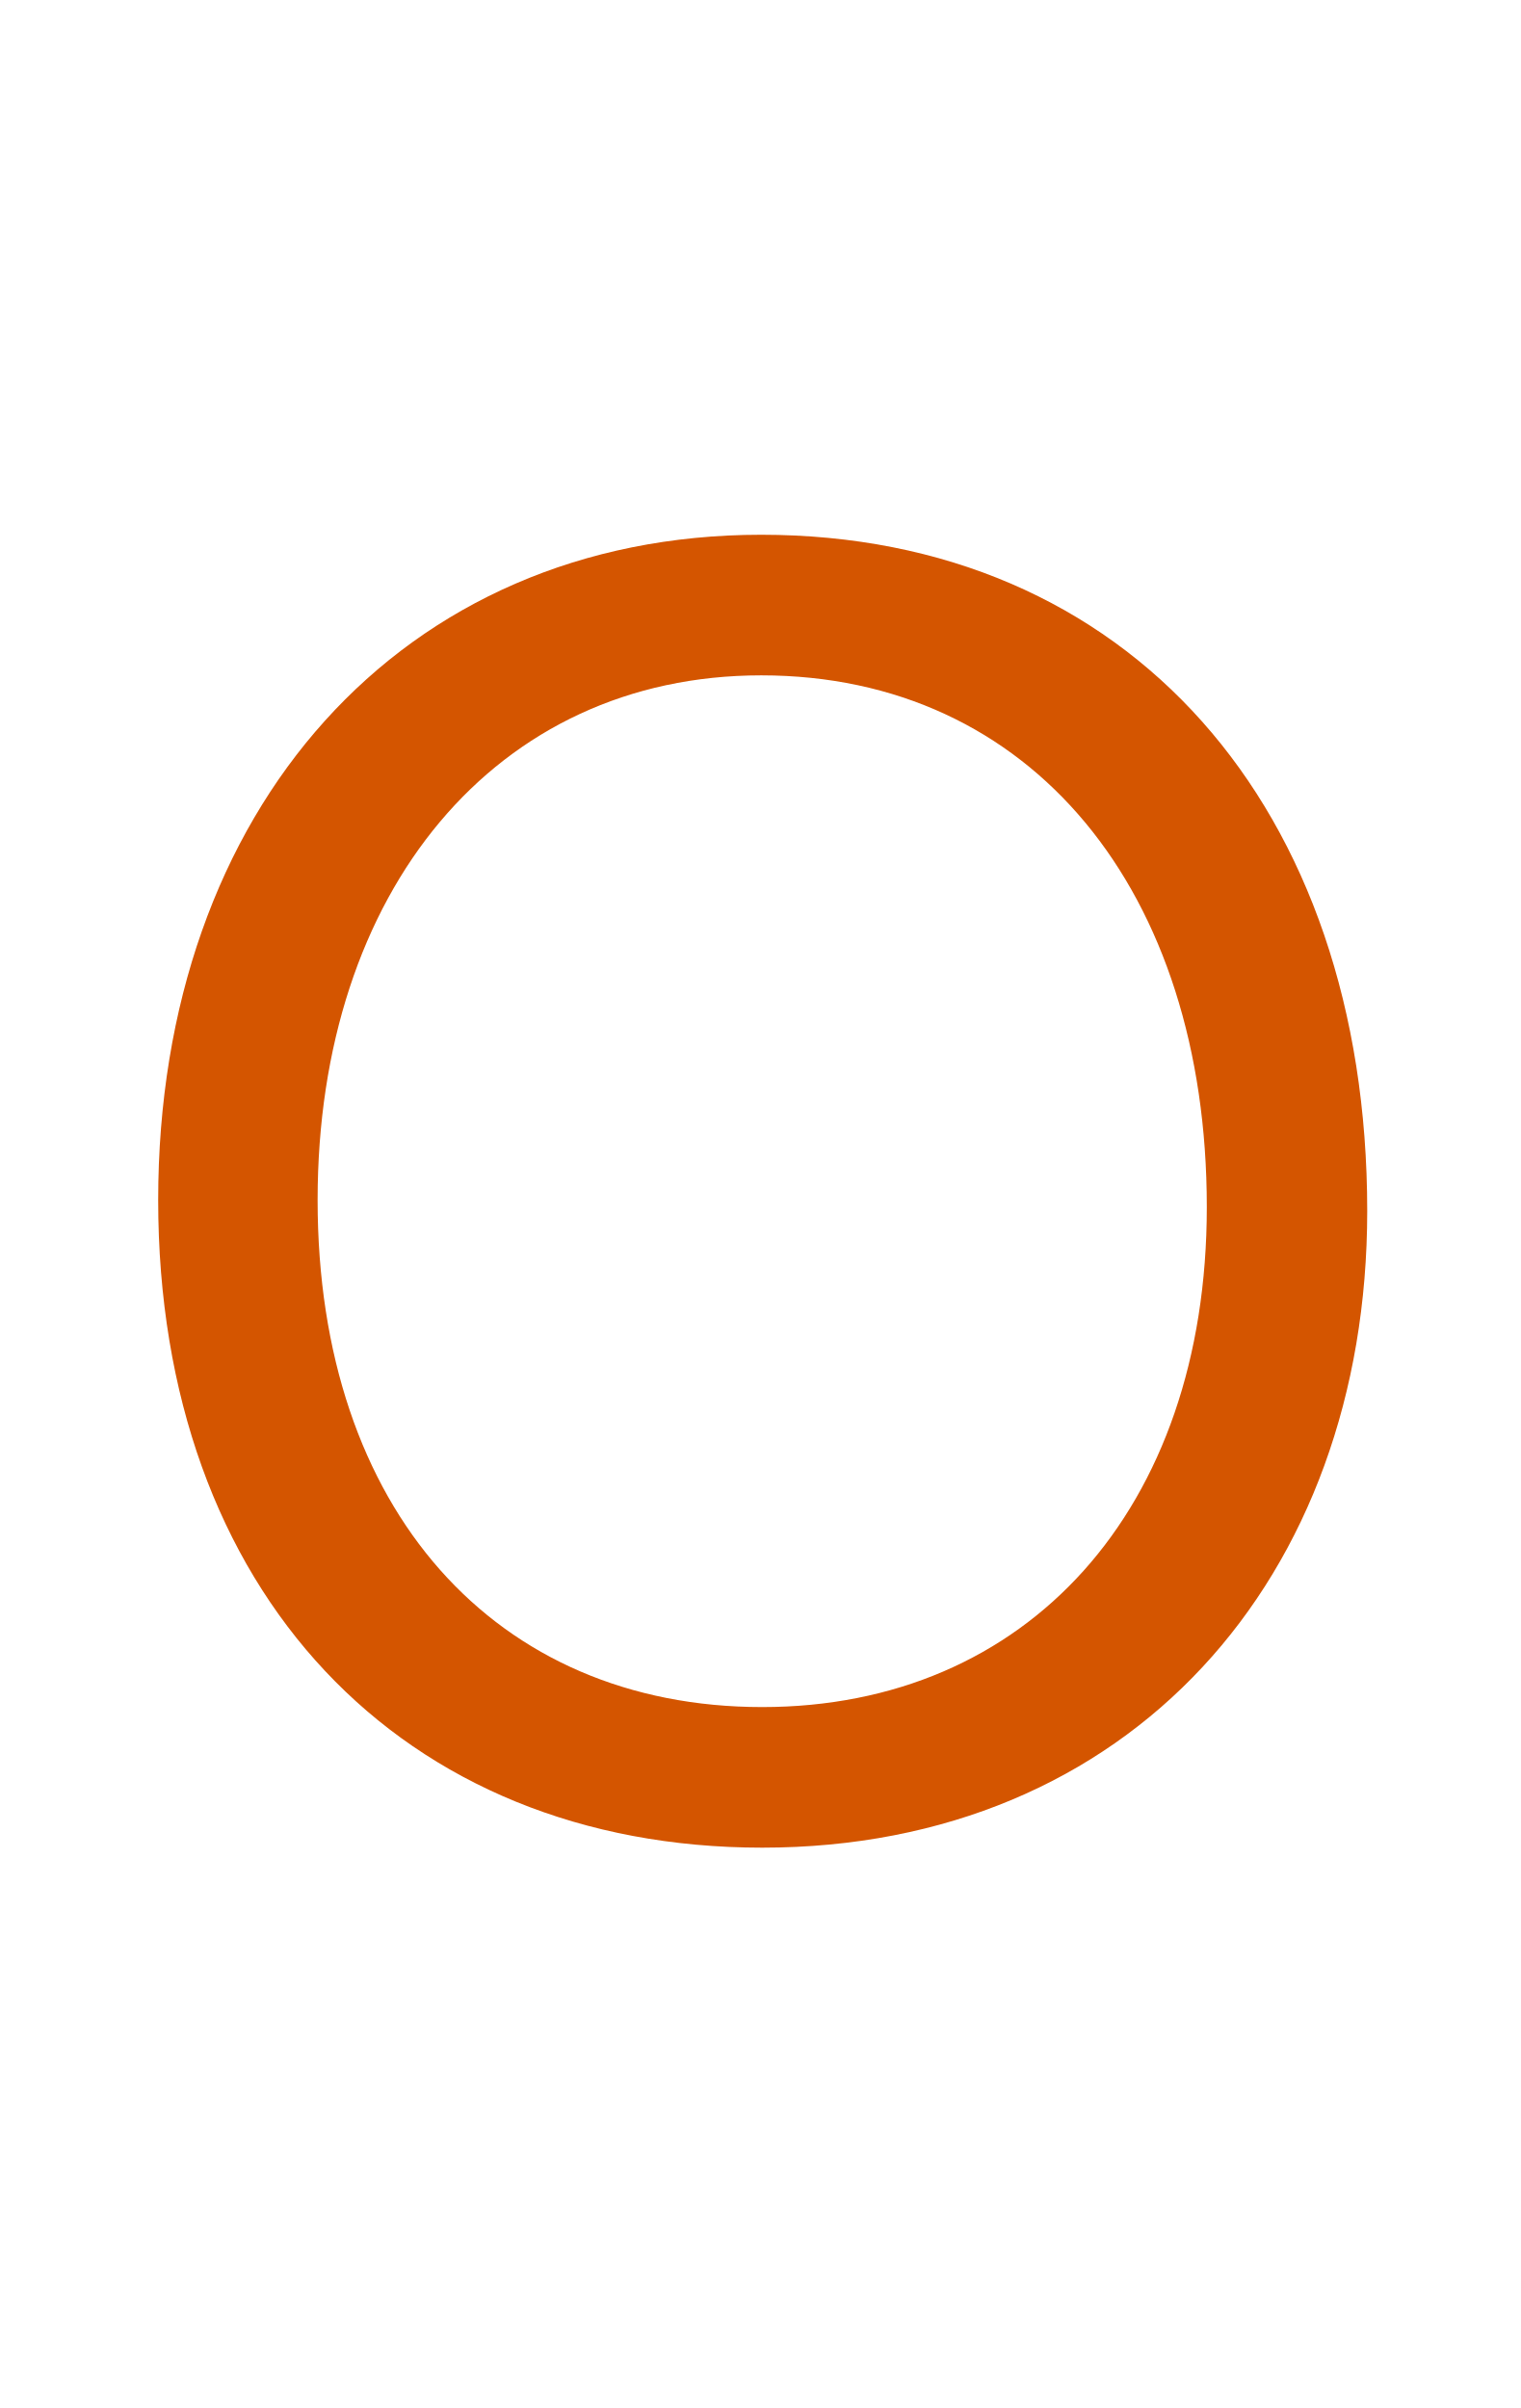
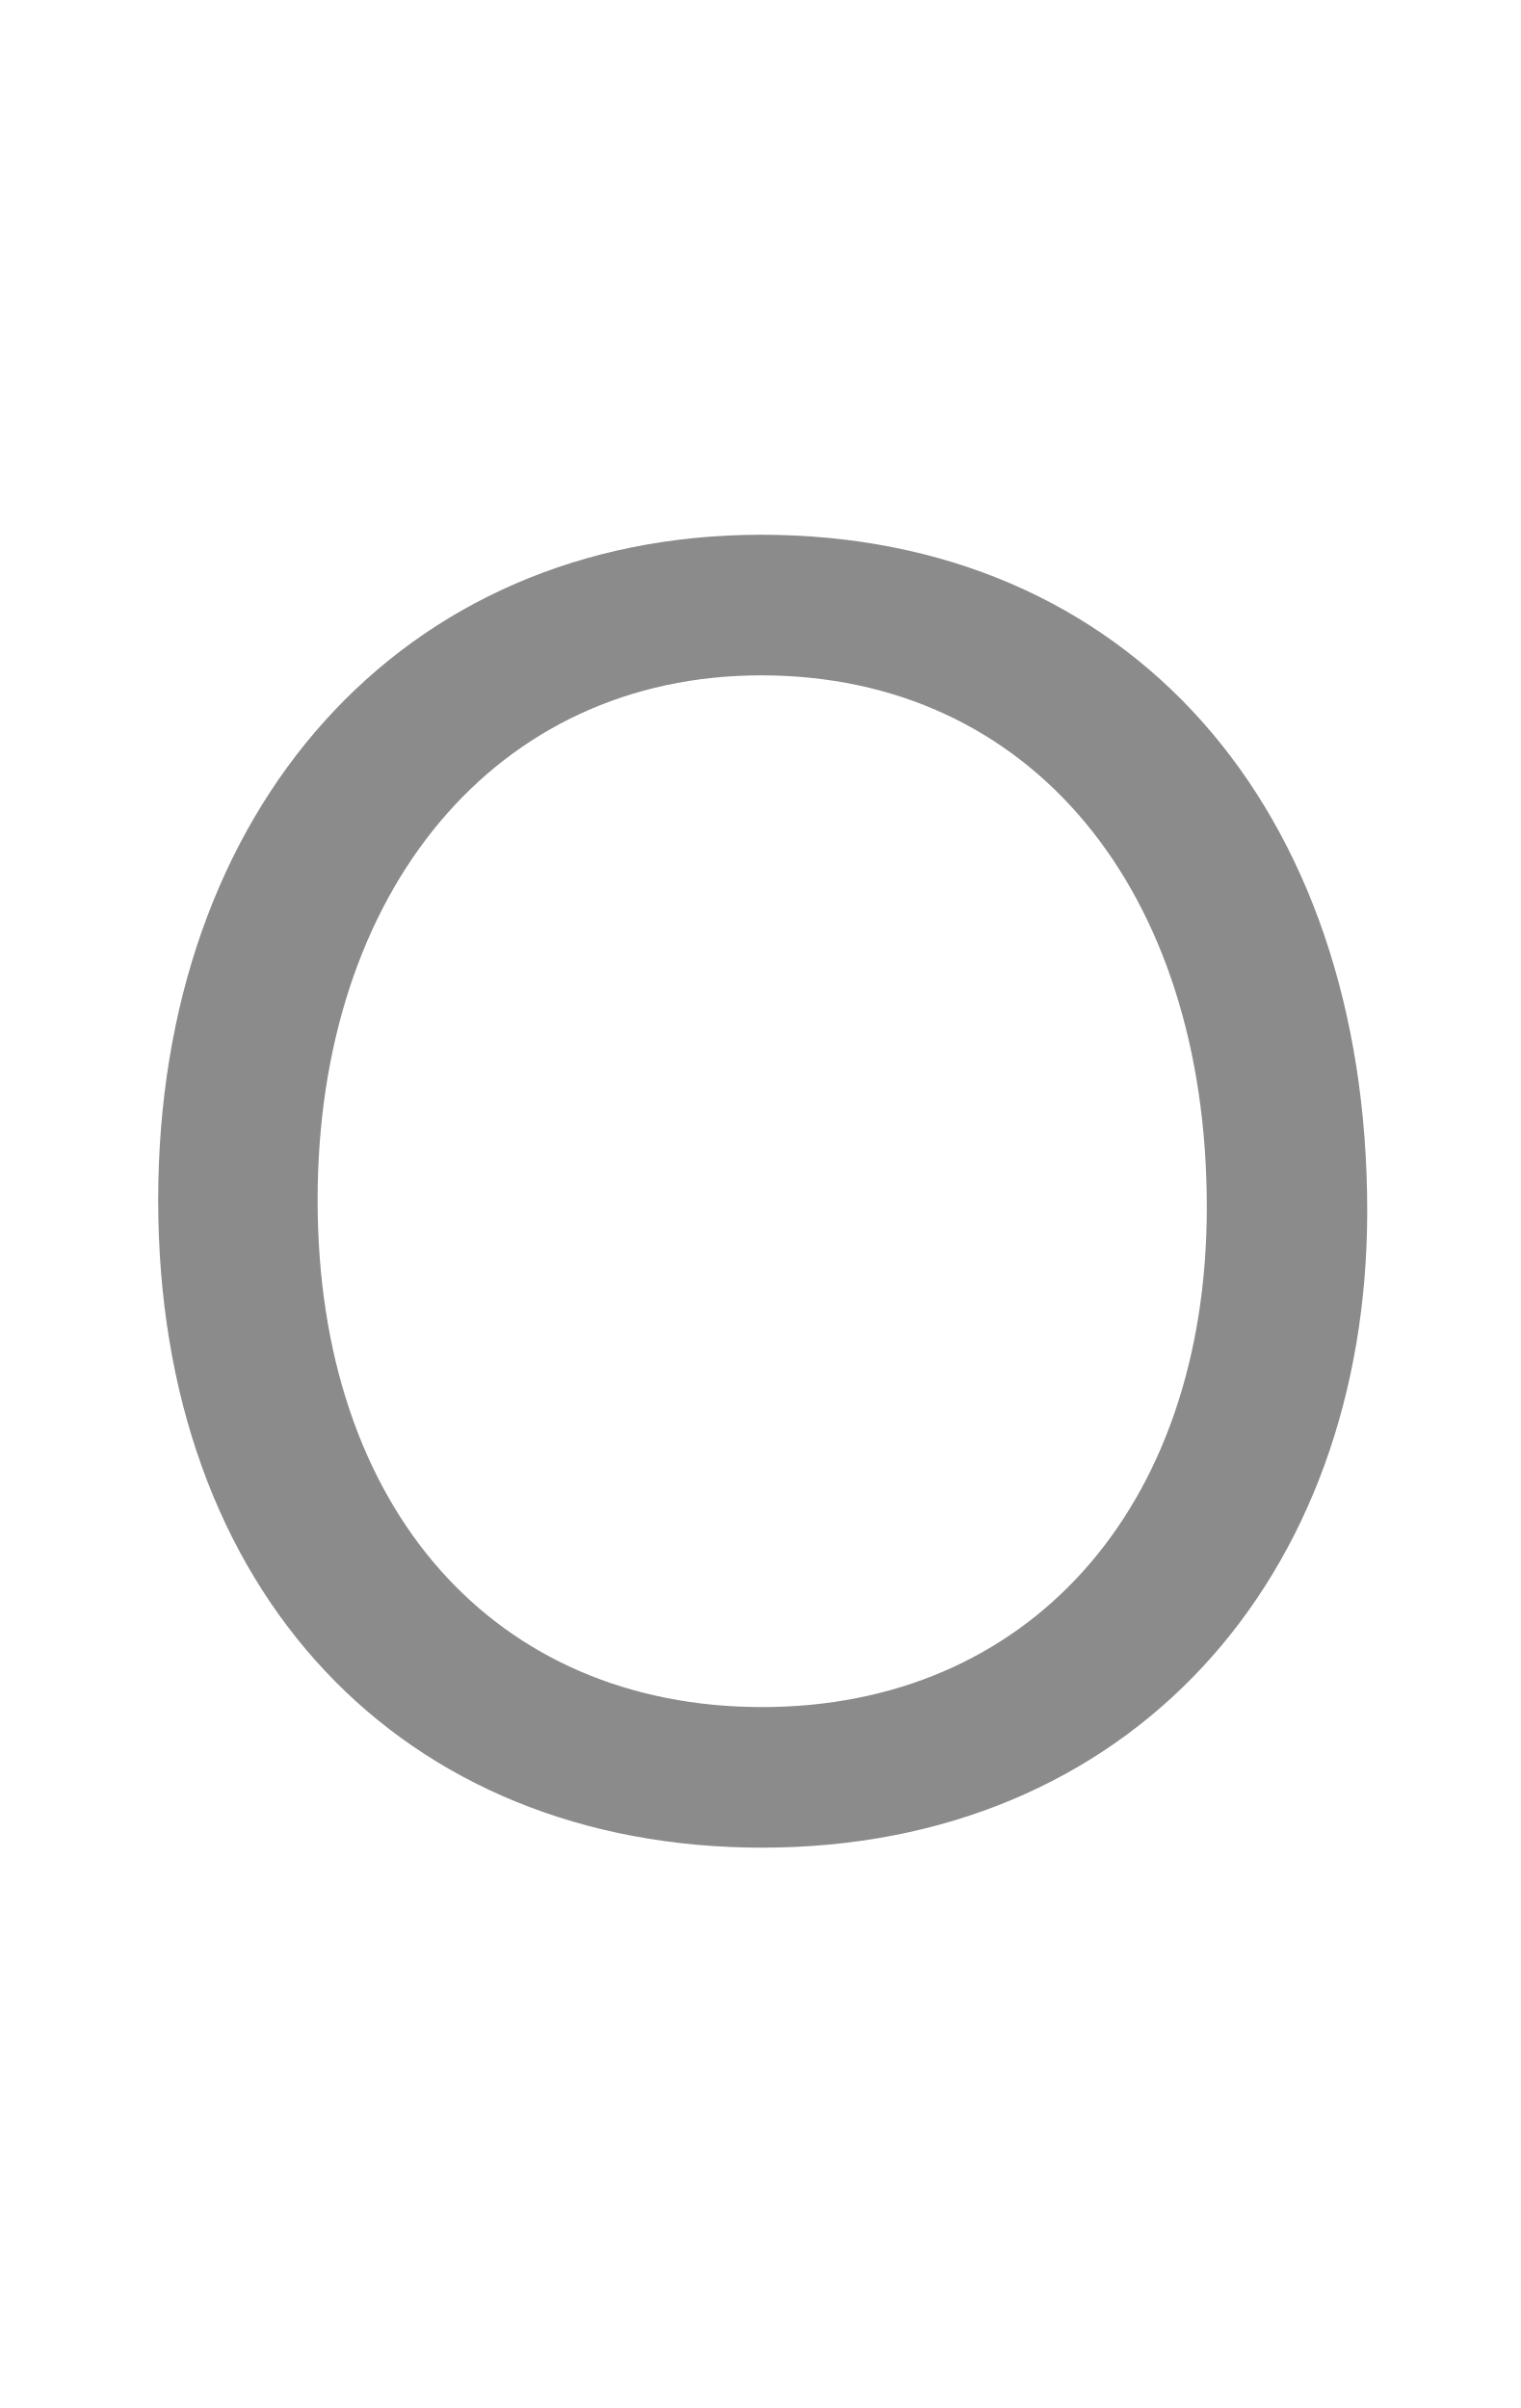
- <svg xmlns="http://www.w3.org/2000/svg" xmlns:xlink="http://www.w3.org/1999/xlink" width="24" height="38" id="svg2997" version="1.1">
-   <defs id="defs2999">
-     <linearGradient id="linearGradient3772">
-       <stop style="stop-color:#ff6600;stop-opacity:1;" offset="0" id="stop3774" />
-       <stop style="stop-color:#ff6600;stop-opacity:1;" offset="1" id="stop3776" />
-     </linearGradient>
-     <linearGradient xlink:href="#linearGradient3772" id="linearGradient3780" x1="11.964" y1="1030.22" x2="11.964" y2="1024.684" gradientUnits="userSpaceOnUse" />
-   </defs>
+ <svg xmlns="http://www.w3.org/2000/svg" width="24" height="38" id="svg2997" version="1.1">
+   <defs id="defs2999" />
  <g id="layer1" transform="translate(0,-1014.362)">
+     <text xml:space="preserve" style="font-size:27.088px;font-style:normal;font-weight:normal;line-height:125%;letter-spacing:0px;word-spacing:0px;fill:#8b8b8b;fill-opacity:1;stroke:none;font-family:Sans" x="1.463" y="1043.033" id="text3790">
+       <tspan id="tspan3792" x="1.463" y="1043.033" style="font-style:normal;font-variant:normal;font-weight:normal;font-stretch:normal;fill:#8b8b8b;font-family:HelveticaNeue;-inkscape-font-specification:HelveticaNeue;fill-opacity:1">O</tspan>
+     </text>
    <path style="fill:#999999;fill-opacity:1" d="" id="path3025" transform="translate(0,1028.362)" />
-     <text xml:space="preserve" style="font-size:27.088px;font-style:normal;font-weight:normal;line-height:125%;letter-spacing:0px;word-spacing:0px;fill:#d45500;fill-opacity:1;stroke:none;font-family:Sans" x="1.463" y="1043.033" id="text3790">
-       <tspan id="tspan3792" x="1.463" y="1043.033" style="font-style:normal;font-variant:normal;font-weight:normal;font-stretch:normal;fill:#d45500;font-family:HelveticaNeue;-inkscape-font-specification:HelveticaNeue;fill-opacity:1">O</tspan>
-     </text>
  </g>
</svg>
